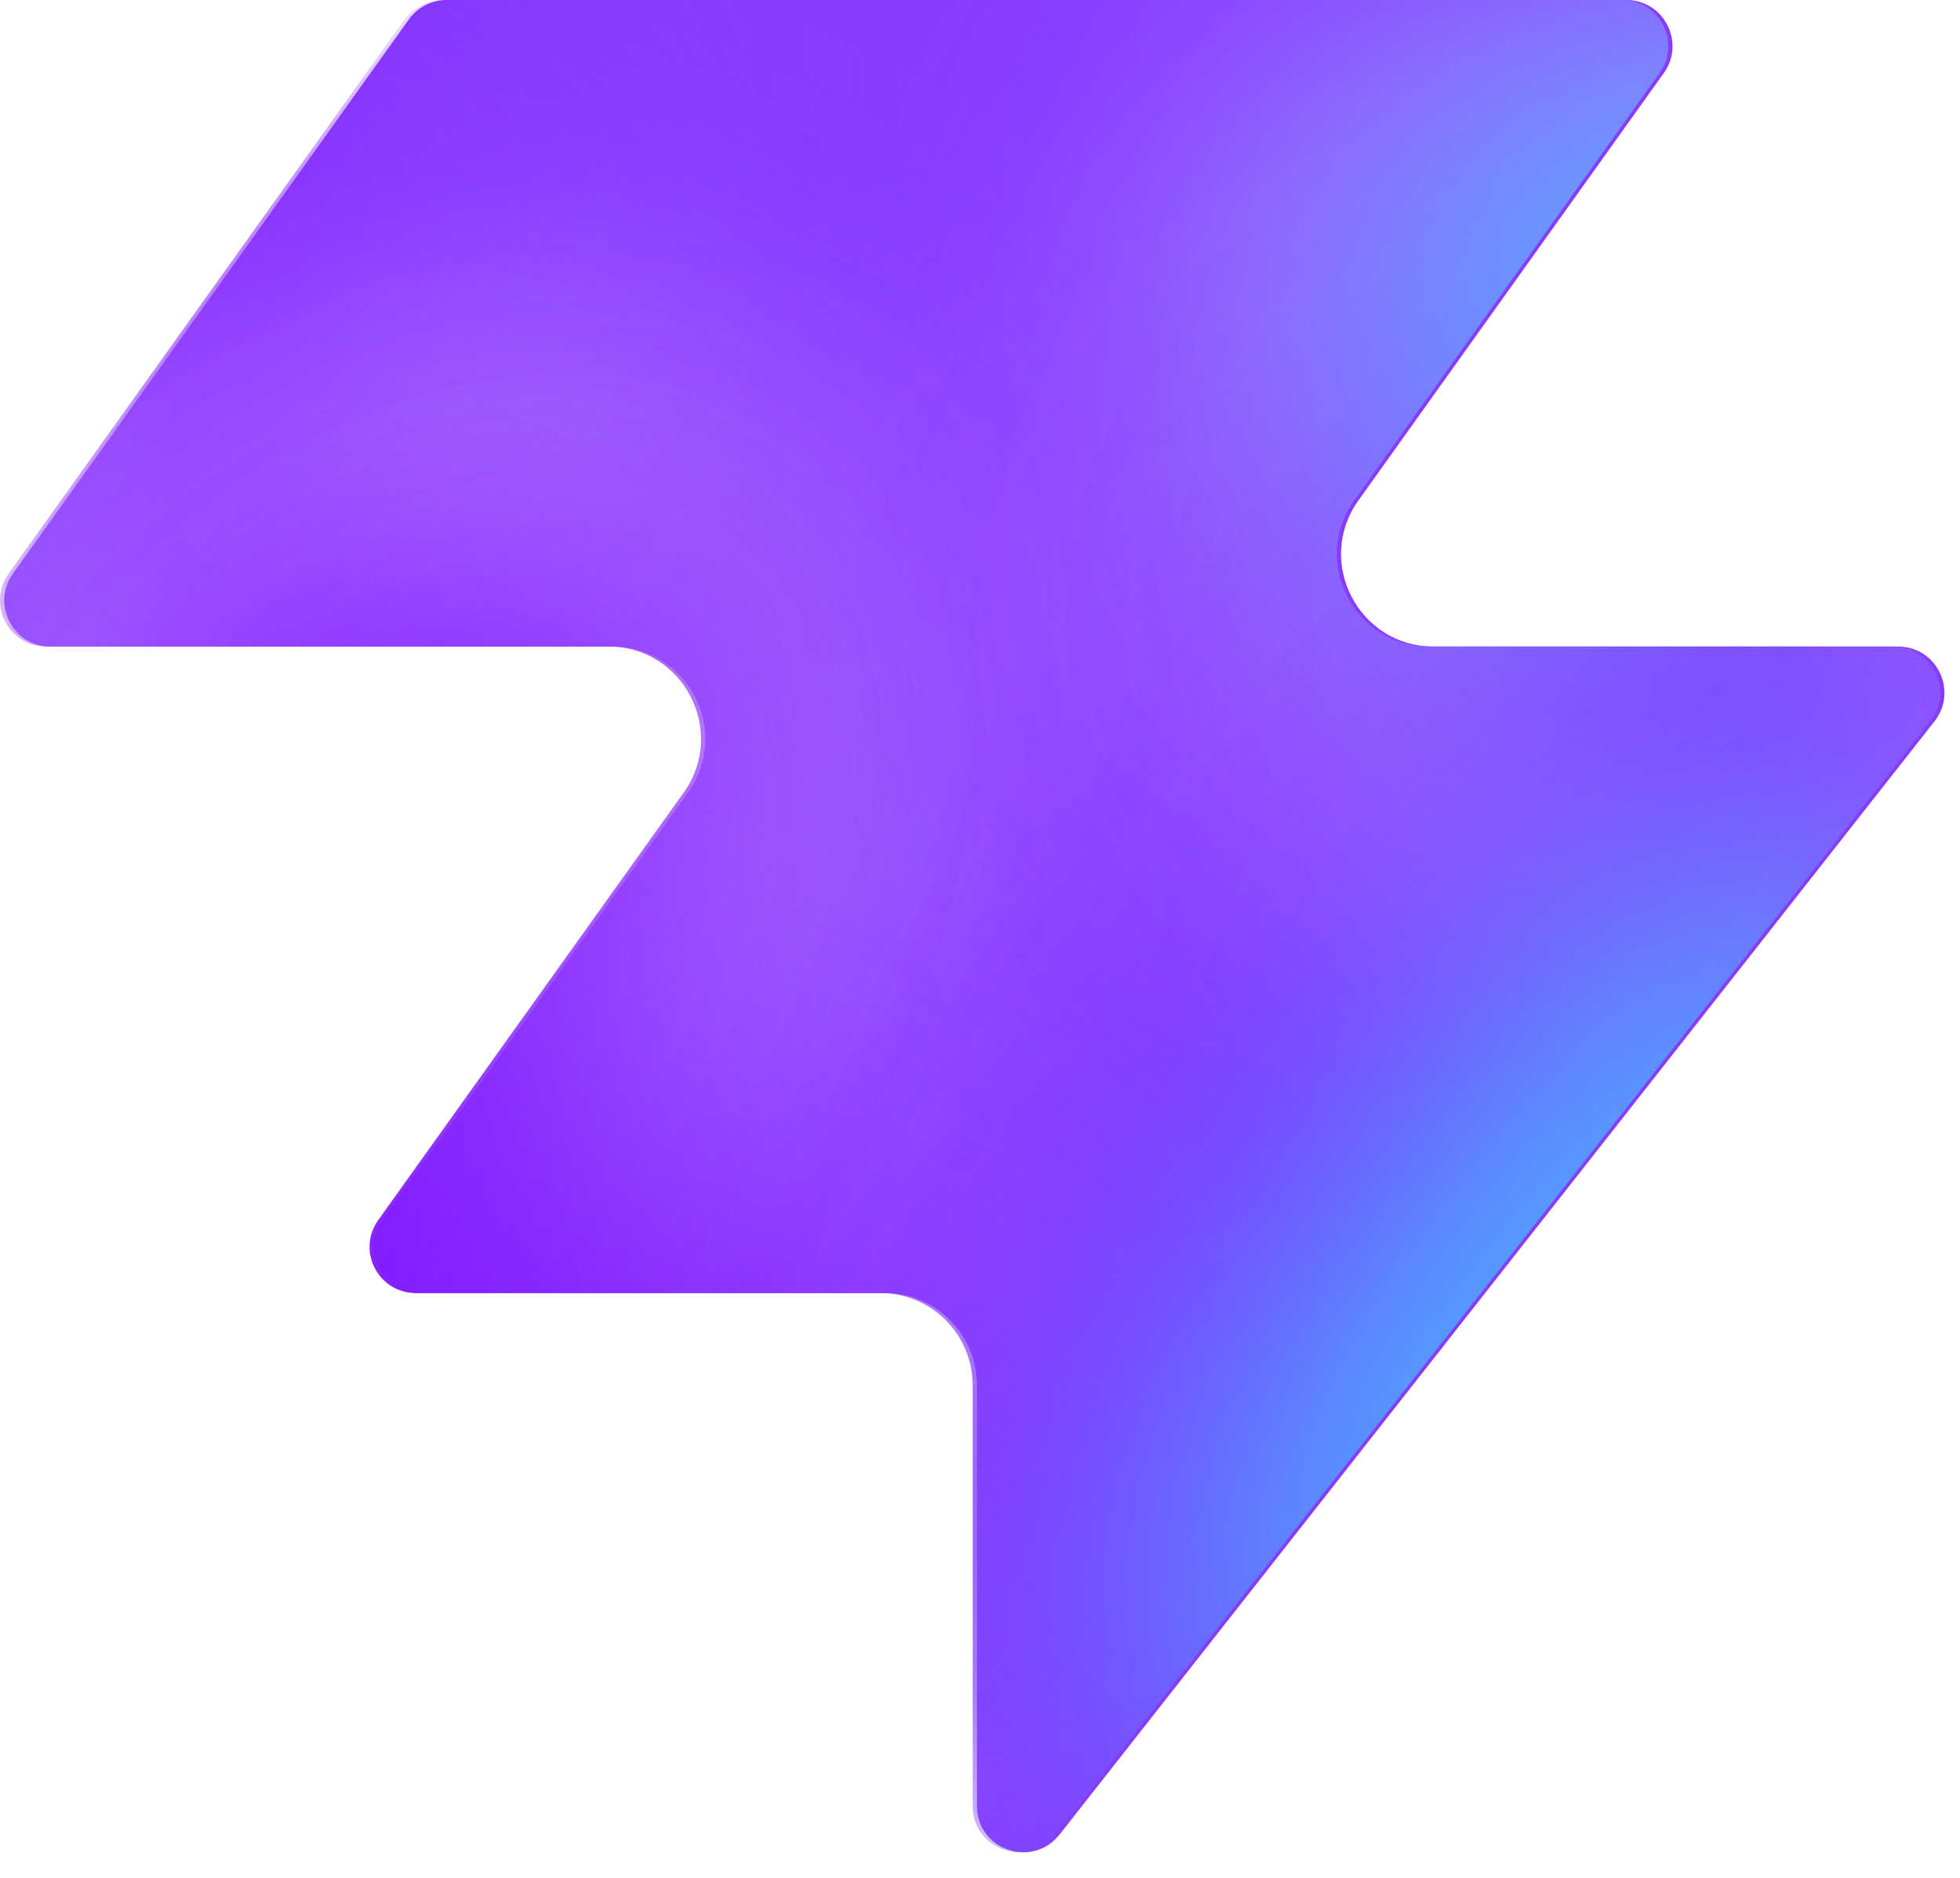
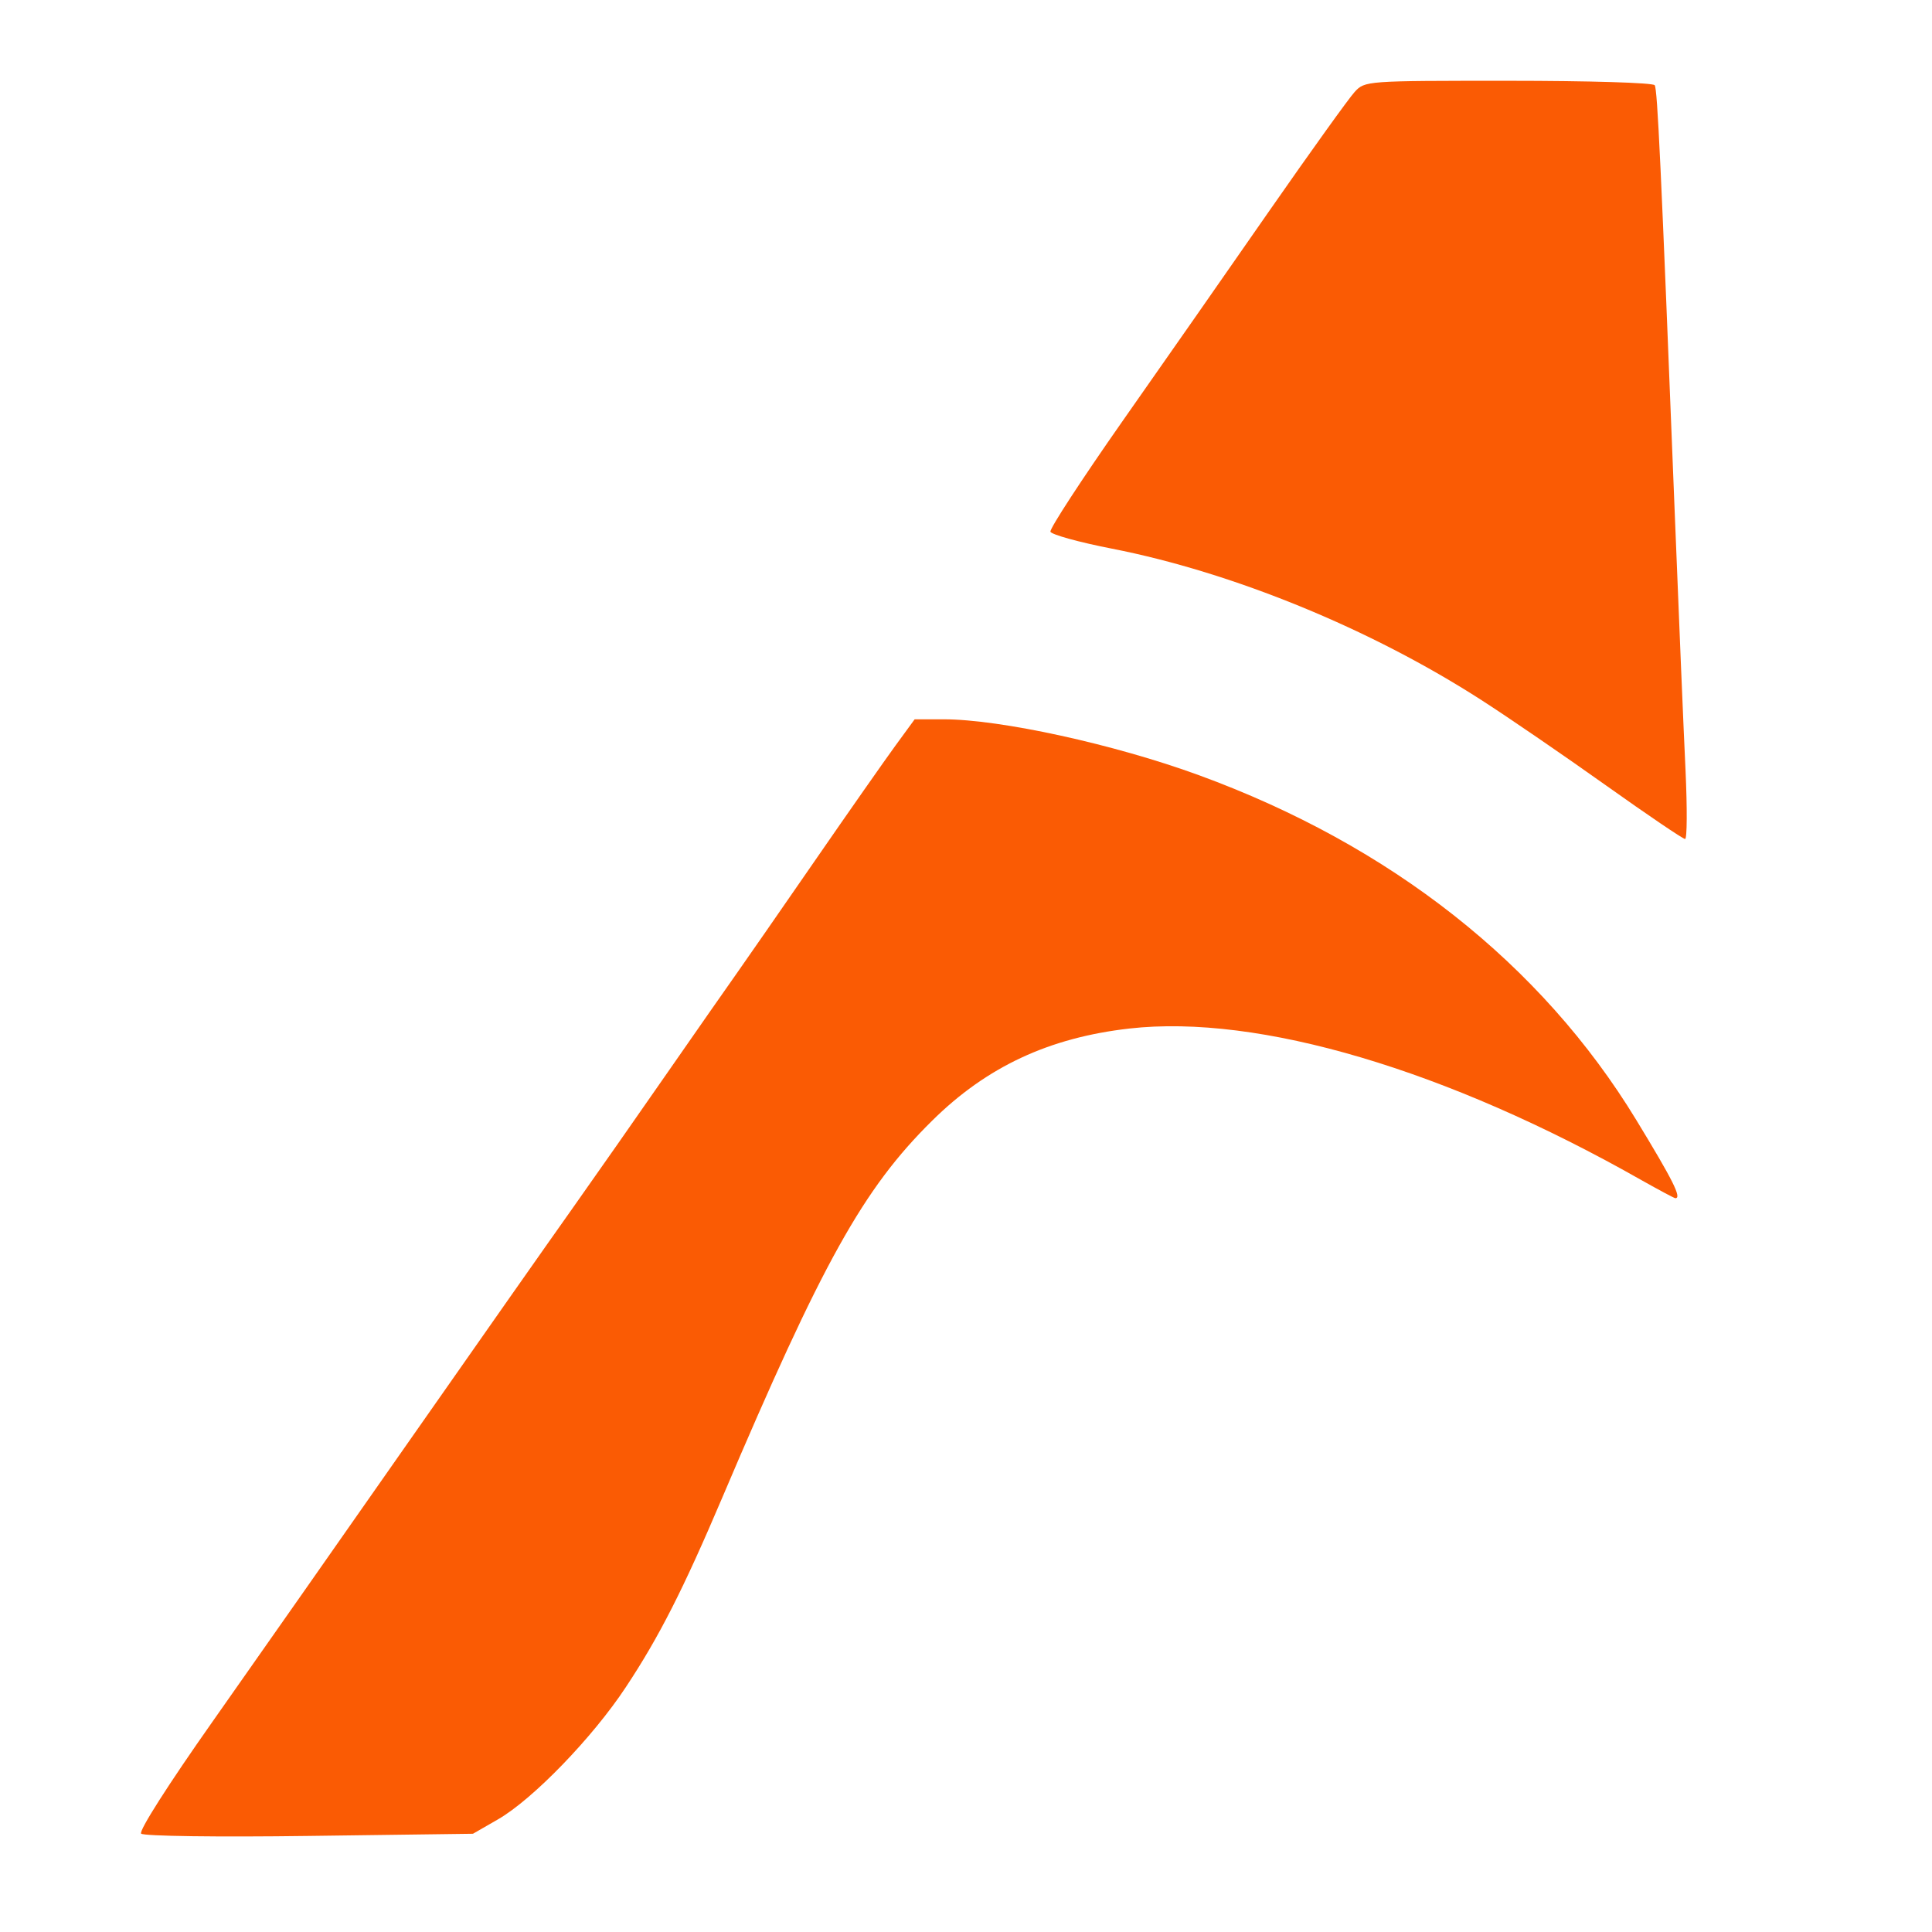
- <svg xmlns="http://www.w3.org/2000/svg" width="48" height="46" fill="none" viewBox="0 0 48 46">
-   <path fill="#863bff" d="M25.946 44.938c-.664.845-2.021.375-2.021-.698V33.937a2.26 2.26 0 0 0-2.262-2.262H10.287c-.92 0-1.456-1.04-.92-1.788l7.48-10.471c1.07-1.497 0-3.578-1.842-3.578H1.237c-.92 0-1.456-1.04-.92-1.788L10.013.474c.214-.297.556-.474.92-.474h28.894c.92 0 1.456 1.04.92 1.788l-7.48 10.471c-1.07 1.498 0 3.579 1.842 3.579h11.377c.943 0 1.473 1.088.89 1.83L25.947 44.94z" style="fill:#863bff;fill:color(display-p3 .525 .23 1);fill-opacity:1" />
-   <mask id="a" width="48" height="46" x="0" y="0" maskUnits="userSpaceOnUse" style="mask-type:alpha">
-     <path fill="#000" d="M25.842 44.938c-.664.844-2.021.375-2.021-.698V33.937a2.26 2.26 0 0 0-2.262-2.262H10.183c-.92 0-1.456-1.04-.92-1.788l7.48-10.471c1.07-1.498 0-3.579-1.842-3.579H1.133c-.92 0-1.456-1.04-.92-1.787L9.91.473c.214-.297.556-.474.92-.474h28.894c.92 0 1.456 1.04.92 1.788l-7.48 10.471c-1.07 1.498 0 3.578 1.842 3.578h11.377c.943 0 1.473 1.088.89 1.832L25.843 44.94z" style="fill:#000;fill-opacity:1" />
-   </mask>
-   <g mask="url(#a)">
-     <g filter="url(#b)">
-       <ellipse cx="5.508" cy="14.704" fill="#ede6ff" rx="5.508" ry="14.704" style="fill:#ede6ff;fill:color(display-p3 .927 .903 1);fill-opacity:1" transform="matrix(.00324 1 1 -.00324 -4.47 31.516)" />
-     </g>
-     <g filter="url(#c)">
-       <ellipse cx="10.399" cy="29.851" fill="#ede6ff" rx="10.399" ry="29.851" style="fill:#ede6ff;fill:color(display-p3 .927 .903 1);fill-opacity:1" transform="matrix(.00324 1 1 -.00324 -39.328 7.883)" />
-     </g>
-     <g filter="url(#d)">
-       <ellipse cx="5.508" cy="30.487" fill="#7e14ff" rx="5.508" ry="30.487" style="fill:#7e14ff;fill:color(display-p3 .492 .077 1);fill-opacity:1" transform="rotate(89.814 -25.913 -14.639)scale(1 -1)" />
-     </g>
-     <g filter="url(#e)">
-       <ellipse cx="5.508" cy="30.599" fill="#7e14ff" rx="5.508" ry="30.599" style="fill:#7e14ff;fill:color(display-p3 .492 .077 1);fill-opacity:1" transform="rotate(89.814 -32.644 -3.334)scale(1 -1)" />
-     </g>
-     <g filter="url(#f)">
-       <ellipse cx="5.508" cy="30.599" fill="#7e14ff" rx="5.508" ry="30.599" style="fill:#7e14ff;fill:color(display-p3 .492 .077 1);fill-opacity:1" transform="matrix(.00324 1 1 -.00324 -34.34 30.47)" />
-     </g>
-     <g filter="url(#g)">
-       <ellipse cx="14.072" cy="22.078" fill="#ede6ff" rx="14.072" ry="22.078" style="fill:#ede6ff;fill:color(display-p3 .927 .903 1);fill-opacity:1" transform="rotate(93.35 24.506 48.493)scale(-1 1)" />
-     </g>
-     <g filter="url(#h)">
-       <ellipse cx="3.47" cy="21.501" fill="#7e14ff" rx="3.47" ry="21.501" style="fill:#7e14ff;fill:color(display-p3 .492 .077 1);fill-opacity:1" transform="rotate(89.009 28.708 47.59)scale(-1 1)" />
-     </g>
-     <g filter="url(#i)">
-       <ellipse cx="3.47" cy="21.501" fill="#7e14ff" rx="3.47" ry="21.501" style="fill:#7e14ff;fill:color(display-p3 .492 .077 1);fill-opacity:1" transform="rotate(89.009 28.708 47.59)scale(-1 1)" />
-     </g>
-     <g filter="url(#j)">
-       <ellipse cx=".387" cy="8.972" fill="#7e14ff" rx="4.407" ry="29.108" style="fill:#7e14ff;fill:color(display-p3 .492 .077 1);fill-opacity:1" transform="rotate(39.51 .387 8.972)" />
-     </g>
-     <g filter="url(#k)">
-       <ellipse cx="47.523" cy="-6.092" fill="#7e14ff" rx="4.407" ry="29.108" style="fill:#7e14ff;fill:color(display-p3 .492 .077 1);fill-opacity:1" transform="rotate(37.892 47.523 -6.092)" />
-     </g>
-     <g filter="url(#l)">
-       <ellipse cx="41.412" cy="6.333" fill="#47bfff" rx="5.971" ry="9.665" style="fill:#47bfff;fill:color(display-p3 .28 .748 1);fill-opacity:1" transform="rotate(37.892 41.412 6.333)" />
-     </g>
-     <g filter="url(#m)">
-       <ellipse cx="-1.879" cy="38.332" fill="#7e14ff" rx="4.407" ry="29.108" style="fill:#7e14ff;fill:color(display-p3 .492 .077 1);fill-opacity:1" transform="rotate(37.892 -1.88 38.332)" />
-     </g>
-     <g filter="url(#n)">
-       <ellipse cx="-1.879" cy="38.332" fill="#7e14ff" rx="4.407" ry="29.108" style="fill:#7e14ff;fill:color(display-p3 .492 .077 1);fill-opacity:1" transform="rotate(37.892 -1.88 38.332)" />
-     </g>
-     <g filter="url(#o)">
-       <ellipse cx="35.651" cy="29.907" fill="#7e14ff" rx="4.407" ry="29.108" style="fill:#7e14ff;fill:color(display-p3 .492 .077 1);fill-opacity:1" transform="rotate(37.892 35.651 29.907)" />
-     </g>
-     <g filter="url(#p)">
-       <ellipse cx="38.418" cy="32.4" fill="#47bfff" rx="5.971" ry="15.297" style="fill:#47bfff;fill:color(display-p3 .28 .748 1);fill-opacity:1" transform="rotate(37.892 38.418 32.4)" />
-     </g>
+ <svg xmlns="http://www.w3.org/2000/svg" xml:space="preserve" width="64" height="64" version="1.1" style="shape-rendering:geometricPrecision; text-rendering:geometricPrecision; image-rendering:optimizeQuality; fill-rule:evenodd; clip-rule:evenodd" viewBox="0 0 169.32 169.32">
+   <defs>
+     <style type="text/css">
+    
+     .fil0 {fill:#FA5B04}
+    
+   </style>
+   </defs>
+   <g id="Camada_x0020_1">
+     <path class="fil0" d="M97.43 48.08c10.62,2.08 22.69,7.02 32.41,13.28 2.35,1.51 7.25,4.87 10.89,7.46 3.64,2.59 6.77,4.71 6.95,4.71 0.18,0 0.19,-2.7 0.04,-6.01 -0.16,-3.3 -0.58,-13.39 -0.94,-22.41 -1.22,-30.86 -1.52,-37.24 -1.76,-37.64 -0.14,-0.22 -5.73,-0.39 -12.82,-0.39 -12.48,0 -12.58,0 -13.48,0.98 -0.5,0.54 -3.85,5.21 -7.45,10.38 -3.59,5.17 -9.42,13.52 -12.95,18.55 -3.52,5.03 -6.34,9.35 -6.26,9.61 0.09,0.25 2.5,0.92 5.37,1.48z" />
+     <path class="fil0" d="M105.05 67.93c-7.38,-2.7 -17.39,-4.89 -22.34,-4.89l-2.55 0 -1.68 2.3c-0.92,1.26 -4.12,5.83 -7.11,10.16 -2.99,4.33 -6.03,8.71 -6.75,9.73 -0.72,1.02 -3.47,4.95 -6.1,8.74 -2.63,3.79 -6.38,9.15 -8.34,11.92 -1.96,2.76 -8.38,11.91 -14.27,20.33 -5.88,8.42 -13.68,19.53 -17.31,24.7 -3.83,5.44 -6.46,9.56 -6.23,9.78 0.21,0.22 6.72,0.31 14.73,0.2l14.35 -0.19 2.19 -1.26c3.06,-1.76 8.31,-7.19 11.21,-11.59 2.91,-4.39 5.04,-8.59 8.45,-16.61 8.77,-20.63 12.35,-27.07 18.38,-33.02 4.79,-4.74 10.26,-7.29 17.3,-8.09 11.33,-1.28 27.82,3.6 44.9,13.3 1.53,0.86 2.85,1.57 2.95,1.57 0.58,0 -0.21,-1.57 -3.43,-6.86 -8.31,-13.66 -21.53,-24.08 -38.35,-30.22z" />
  </g>
-   <defs>
-     <filter id="b" width="60.045" height="41.654" x="-19.77" y="16.149" color-interpolation-filters="sRGB" filterUnits="userSpaceOnUse">
-       <feFlood flood-opacity="0" result="BackgroundImageFix" />
-       <feBlend in="SourceGraphic" in2="BackgroundImageFix" result="shape" />
-       <feGaussianBlur result="effect1_foregroundBlur_2002_17158" stdDeviation="7.659" />
-     </filter>
-     <filter id="c" width="90.34" height="51.437" x="-54.613" y="-7.533" color-interpolation-filters="sRGB" filterUnits="userSpaceOnUse">
-       <feFlood flood-opacity="0" result="BackgroundImageFix" />
-       <feBlend in="SourceGraphic" in2="BackgroundImageFix" result="shape" />
-       <feGaussianBlur result="effect1_foregroundBlur_2002_17158" stdDeviation="7.659" />
-     </filter>
-     <filter id="d" width="79.355" height="29.4" x="-49.64" y="2.03" color-interpolation-filters="sRGB" filterUnits="userSpaceOnUse">
-       <feFlood flood-opacity="0" result="BackgroundImageFix" />
-       <feBlend in="SourceGraphic" in2="BackgroundImageFix" result="shape" />
-       <feGaussianBlur result="effect1_foregroundBlur_2002_17158" stdDeviation="4.596" />
-     </filter>
-     <filter id="e" width="79.579" height="29.4" x="-45.045" y="20.029" color-interpolation-filters="sRGB" filterUnits="userSpaceOnUse">
-       <feFlood flood-opacity="0" result="BackgroundImageFix" />
-       <feBlend in="SourceGraphic" in2="BackgroundImageFix" result="shape" />
-       <feGaussianBlur result="effect1_foregroundBlur_2002_17158" stdDeviation="4.596" />
-     </filter>
-     <filter id="f" width="79.579" height="29.4" x="-43.513" y="21.178" color-interpolation-filters="sRGB" filterUnits="userSpaceOnUse">
-       <feFlood flood-opacity="0" result="BackgroundImageFix" />
-       <feBlend in="SourceGraphic" in2="BackgroundImageFix" result="shape" />
-       <feGaussianBlur result="effect1_foregroundBlur_2002_17158" stdDeviation="4.596" />
-     </filter>
-     <filter id="g" width="74.749" height="58.852" x="15.756" y="-17.901" color-interpolation-filters="sRGB" filterUnits="userSpaceOnUse">
-       <feFlood flood-opacity="0" result="BackgroundImageFix" />
-       <feBlend in="SourceGraphic" in2="BackgroundImageFix" result="shape" />
-       <feGaussianBlur result="effect1_foregroundBlur_2002_17158" stdDeviation="7.659" />
-     </filter>
-     <filter id="h" width="61.377" height="25.362" x="23.548" y="2.284" color-interpolation-filters="sRGB" filterUnits="userSpaceOnUse">
-       <feFlood flood-opacity="0" result="BackgroundImageFix" />
-       <feBlend in="SourceGraphic" in2="BackgroundImageFix" result="shape" />
-       <feGaussianBlur result="effect1_foregroundBlur_2002_17158" stdDeviation="4.596" />
-     </filter>
-     <filter id="i" width="61.377" height="25.362" x="23.548" y="2.284" color-interpolation-filters="sRGB" filterUnits="userSpaceOnUse">
-       <feFlood flood-opacity="0" result="BackgroundImageFix" />
-       <feBlend in="SourceGraphic" in2="BackgroundImageFix" result="shape" />
-       <feGaussianBlur result="effect1_foregroundBlur_2002_17158" stdDeviation="4.596" />
-     </filter>
-     <filter id="j" width="56.045" height="63.649" x="-27.636" y="-22.853" color-interpolation-filters="sRGB" filterUnits="userSpaceOnUse">
-       <feFlood flood-opacity="0" result="BackgroundImageFix" />
-       <feBlend in="SourceGraphic" in2="BackgroundImageFix" result="shape" />
-       <feGaussianBlur result="effect1_foregroundBlur_2002_17158" stdDeviation="4.596" />
-     </filter>
-     <filter id="k" width="54.814" height="64.646" x="20.116" y="-38.415" color-interpolation-filters="sRGB" filterUnits="userSpaceOnUse">
-       <feFlood flood-opacity="0" result="BackgroundImageFix" />
-       <feBlend in="SourceGraphic" in2="BackgroundImageFix" result="shape" />
-       <feGaussianBlur result="effect1_foregroundBlur_2002_17158" stdDeviation="4.596" />
-     </filter>
-     <filter id="l" width="33.541" height="35.313" x="24.641" y="-11.323" color-interpolation-filters="sRGB" filterUnits="userSpaceOnUse">
-       <feFlood flood-opacity="0" result="BackgroundImageFix" />
-       <feBlend in="SourceGraphic" in2="BackgroundImageFix" result="shape" />
-       <feGaussianBlur result="effect1_foregroundBlur_2002_17158" stdDeviation="4.596" />
-     </filter>
-     <filter id="m" width="54.814" height="64.646" x="-29.286" y="6.009" color-interpolation-filters="sRGB" filterUnits="userSpaceOnUse">
-       <feFlood flood-opacity="0" result="BackgroundImageFix" />
-       <feBlend in="SourceGraphic" in2="BackgroundImageFix" result="shape" />
-       <feGaussianBlur result="effect1_foregroundBlur_2002_17158" stdDeviation="4.596" />
-     </filter>
-     <filter id="n" width="54.814" height="64.646" x="-29.286" y="6.009" color-interpolation-filters="sRGB" filterUnits="userSpaceOnUse">
-       <feFlood flood-opacity="0" result="BackgroundImageFix" />
-       <feBlend in="SourceGraphic" in2="BackgroundImageFix" result="shape" />
-       <feGaussianBlur result="effect1_foregroundBlur_2002_17158" stdDeviation="4.596" />
-     </filter>
-     <filter id="o" width="54.814" height="64.646" x="8.244" y="-2.416" color-interpolation-filters="sRGB" filterUnits="userSpaceOnUse">
-       <feFlood flood-opacity="0" result="BackgroundImageFix" />
-       <feBlend in="SourceGraphic" in2="BackgroundImageFix" result="shape" />
-       <feGaussianBlur result="effect1_foregroundBlur_2002_17158" stdDeviation="4.596" />
-     </filter>
-     <filter id="p" width="39.409" height="43.623" x="18.713" y="10.588" color-interpolation-filters="sRGB" filterUnits="userSpaceOnUse">
-       <feFlood flood-opacity="0" result="BackgroundImageFix" />
-       <feBlend in="SourceGraphic" in2="BackgroundImageFix" result="shape" />
-       <feGaussianBlur result="effect1_foregroundBlur_2002_17158" stdDeviation="4.596" />
-     </filter>
-   </defs>
</svg>
